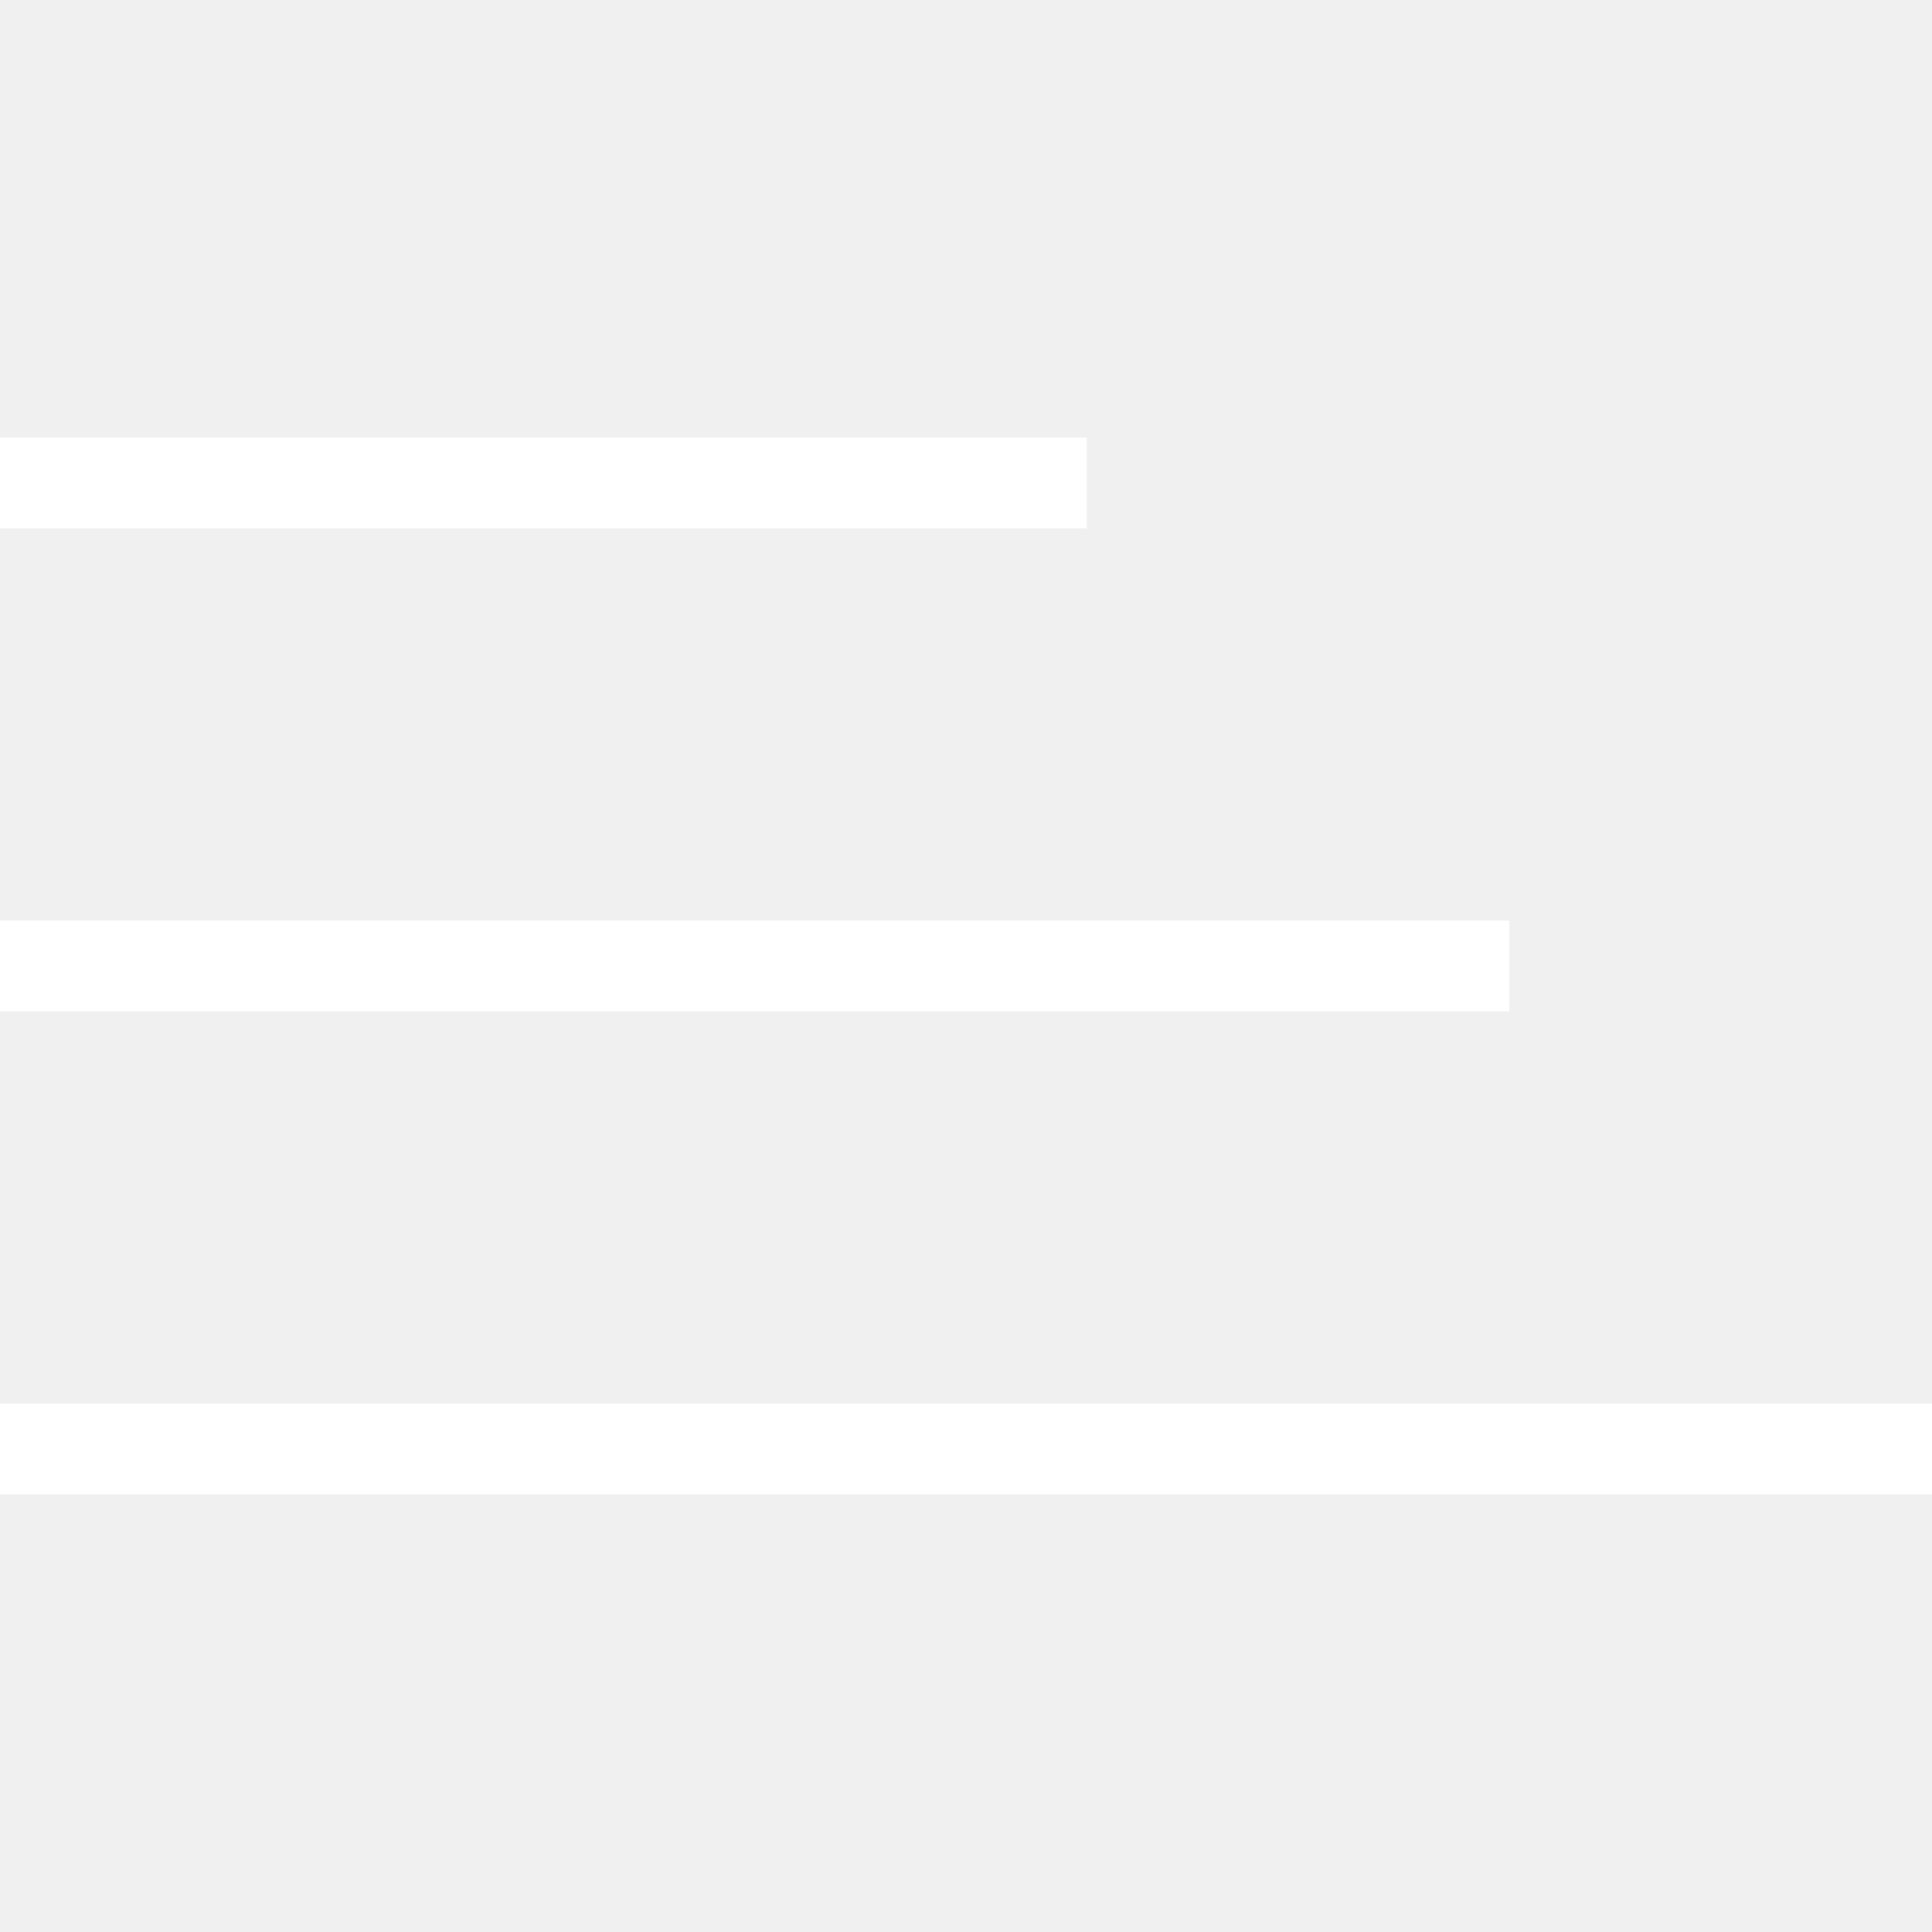
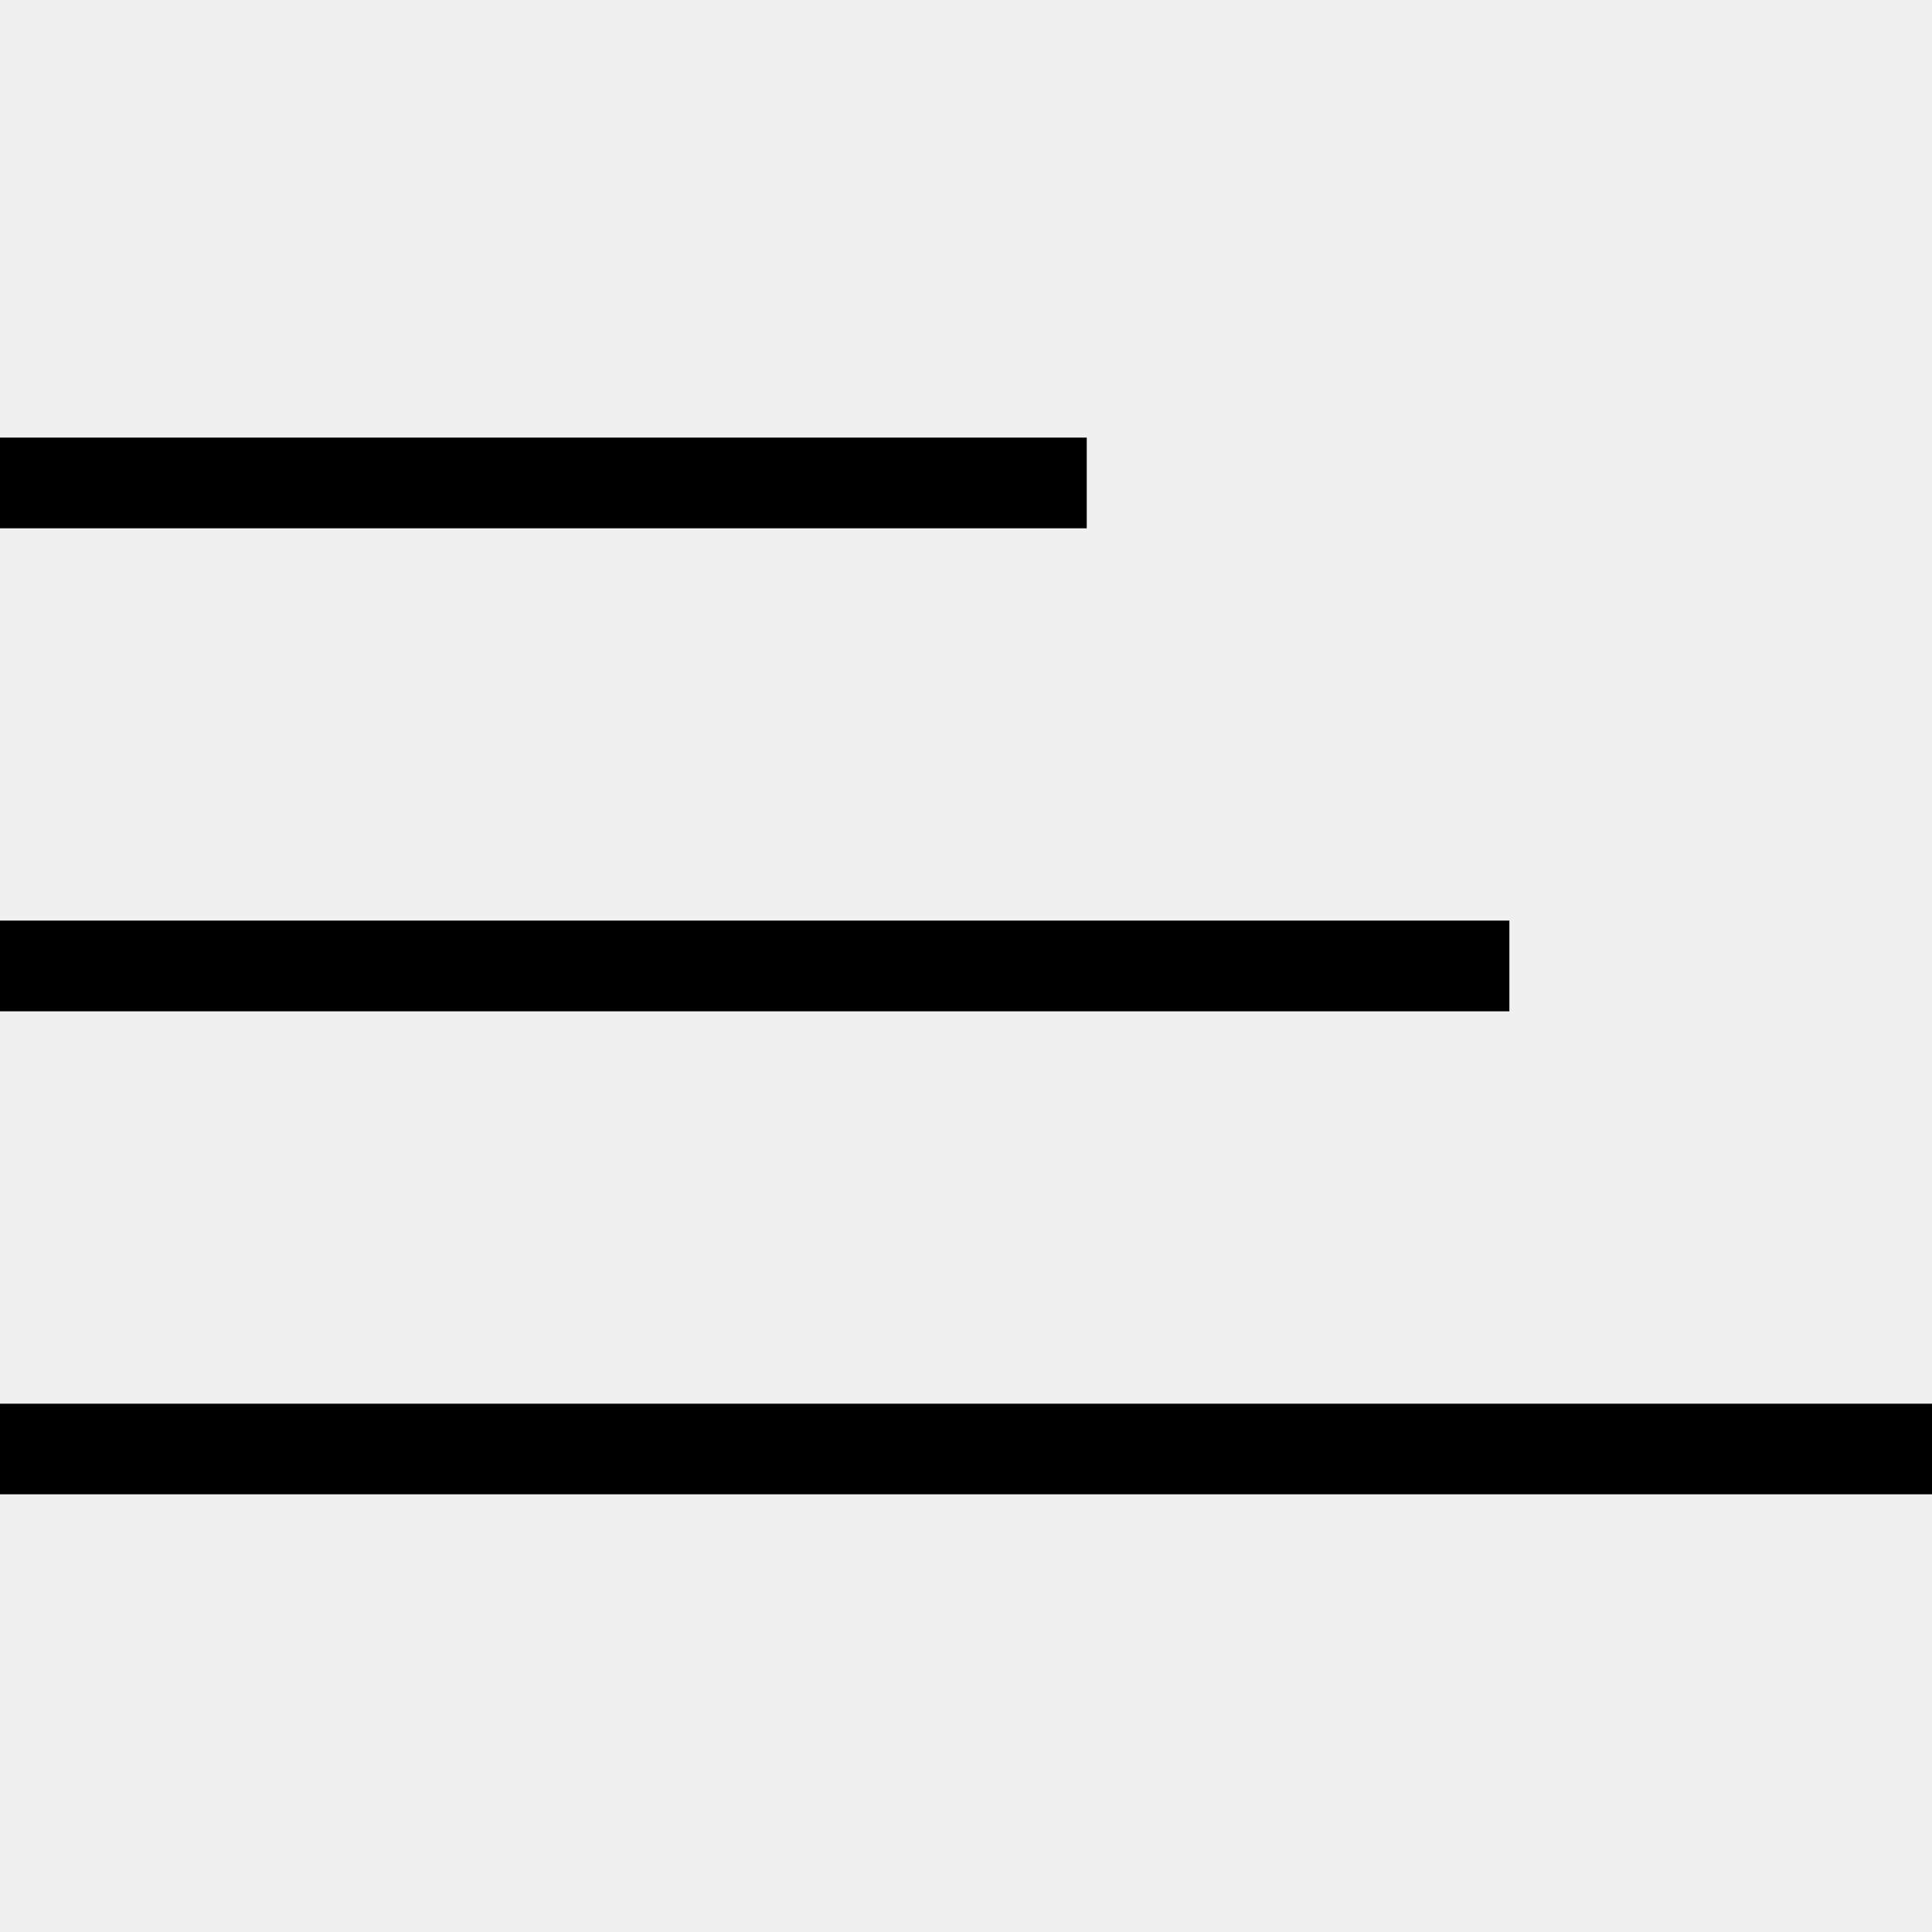
<svg xmlns="http://www.w3.org/2000/svg" width="20" height="20" fill="none" viewBox="0 0 20 20">
-   <path fill="#fff" fill-rule="evenodd" d="M20 15.469H0v-.938h20v.938Zm-4.375-5H0V9.53h15.625v.938Zm-4.375-5H0V4.53h11.25v.938Z" clip-rule="evenodd" />
+   <path fill="currentColor" fill-rule="evenodd" d="M20 15.469H0v-.938h20v.938Zm-4.375-5H0V9.53h15.625v.938Zm-4.375-5H0V4.53h11.25v.938Z" clip-rule="evenodd" />
</svg>
